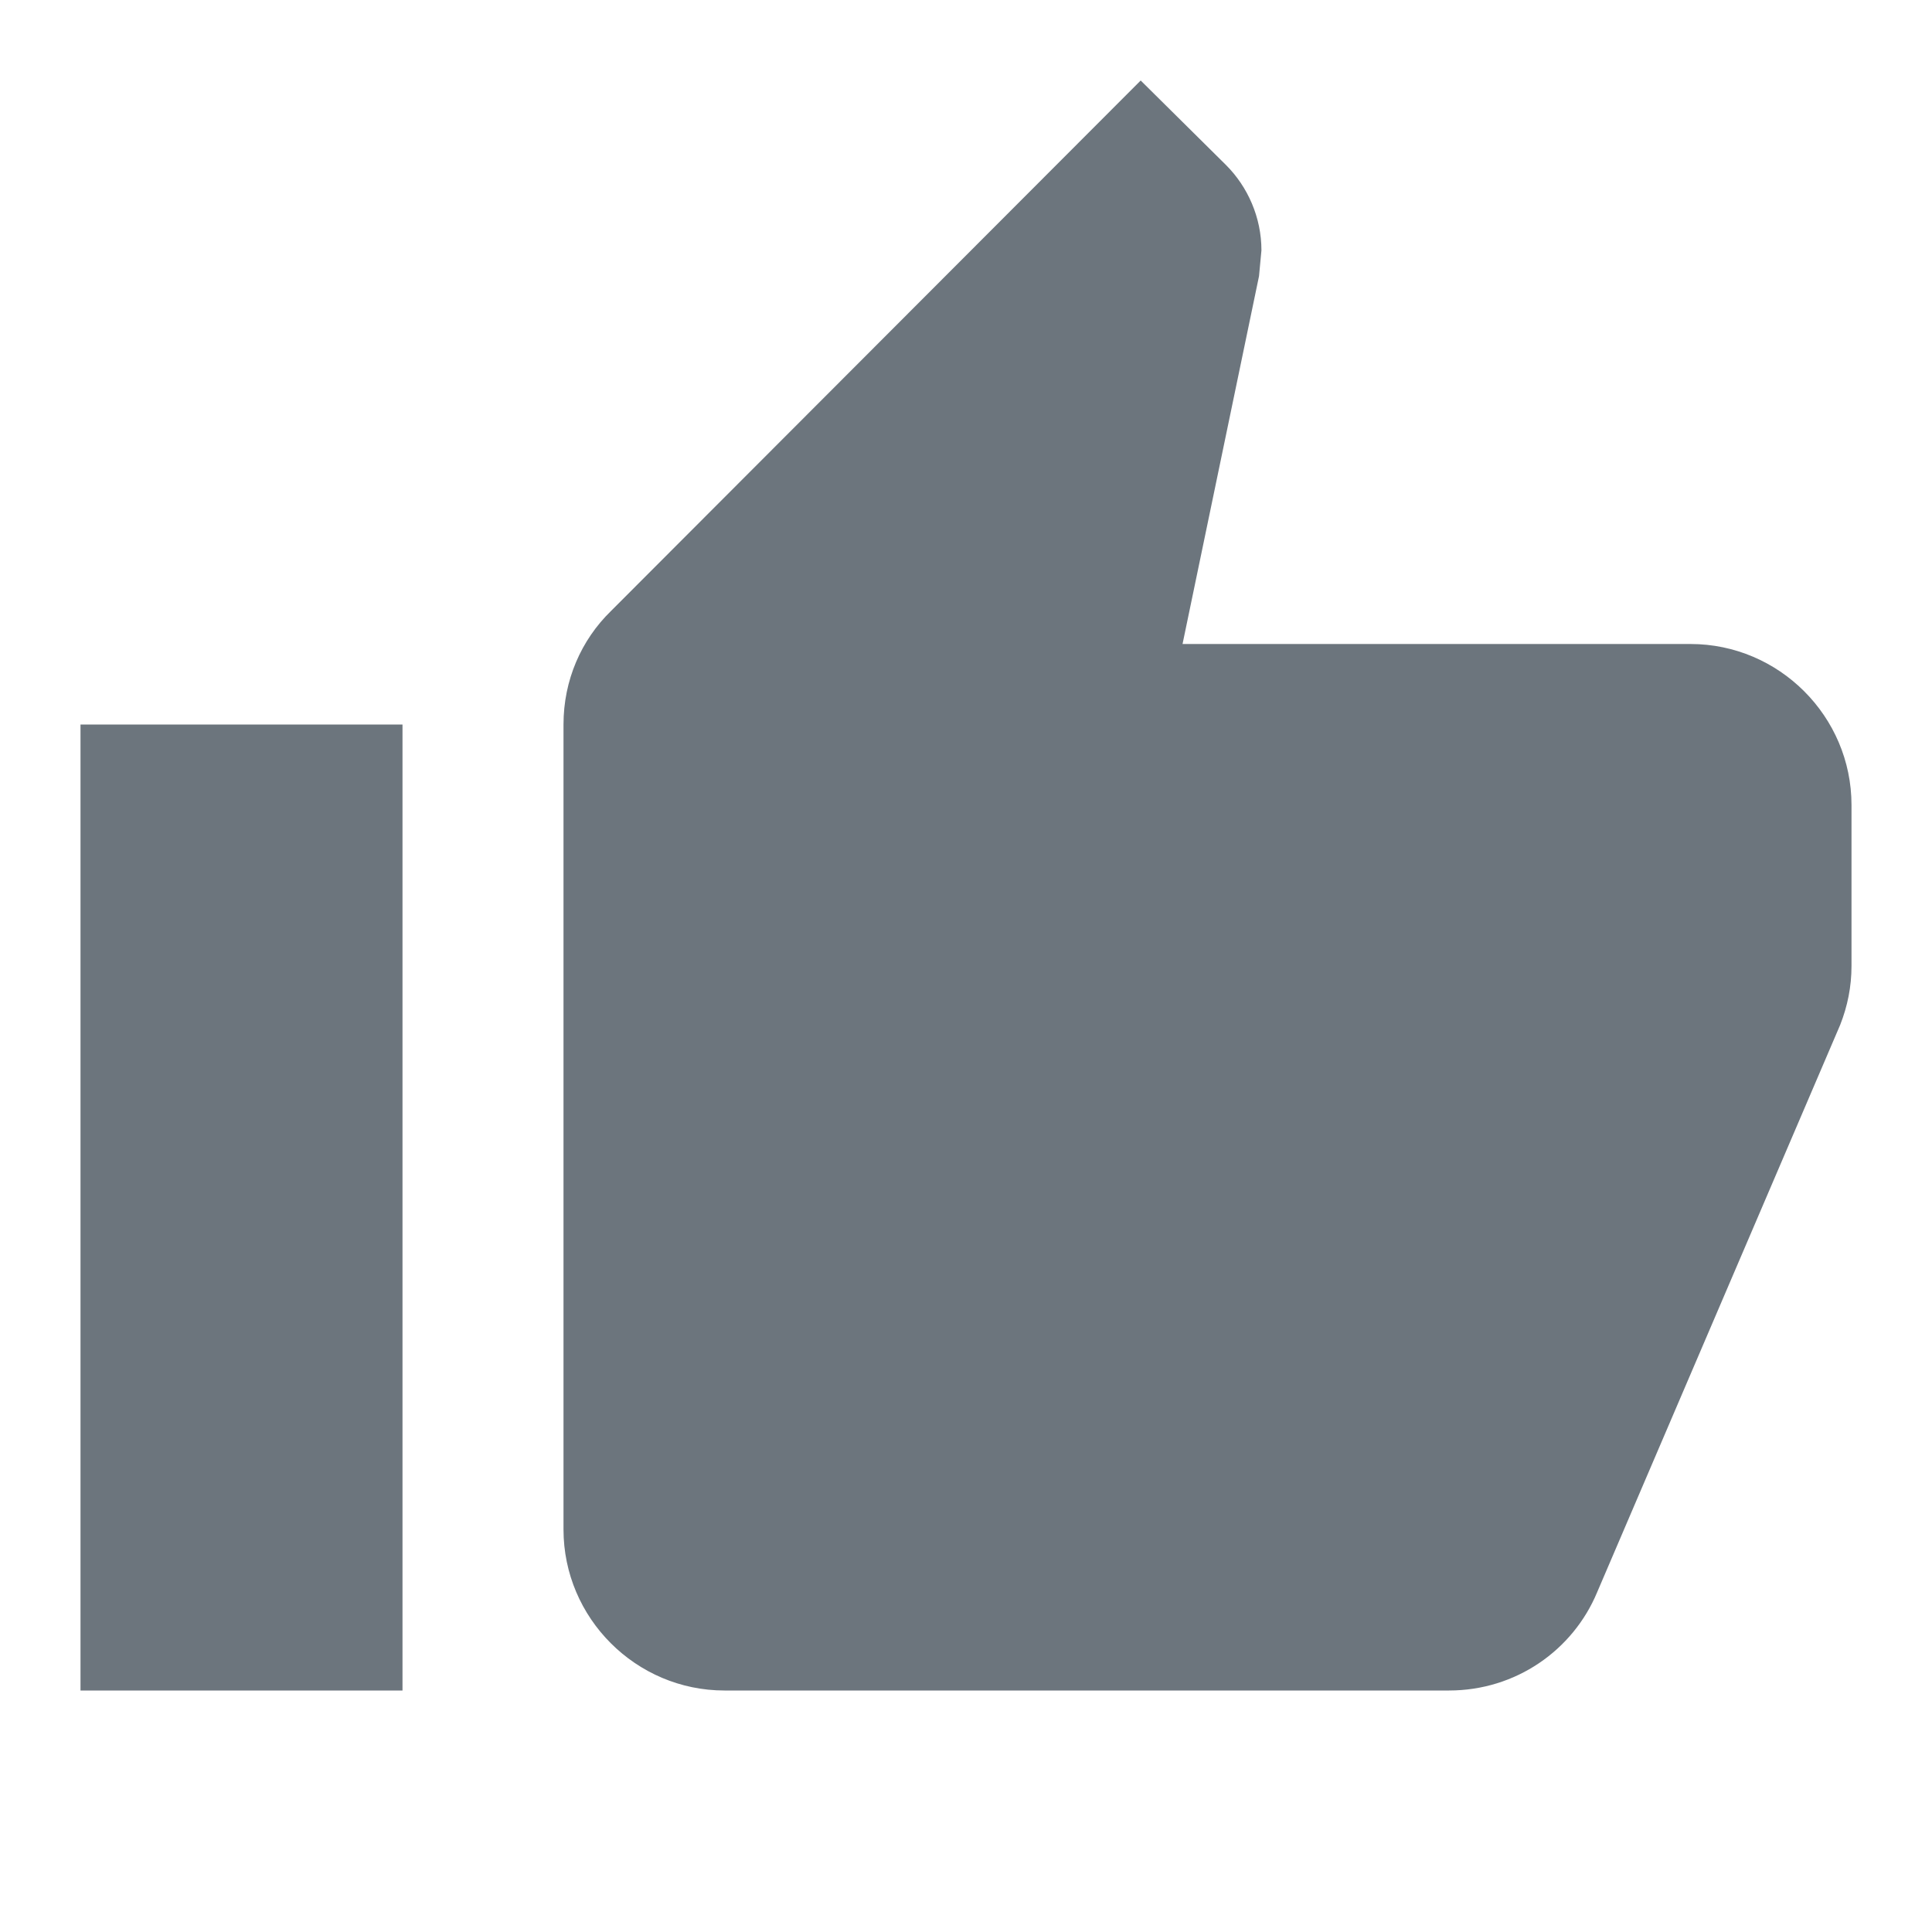
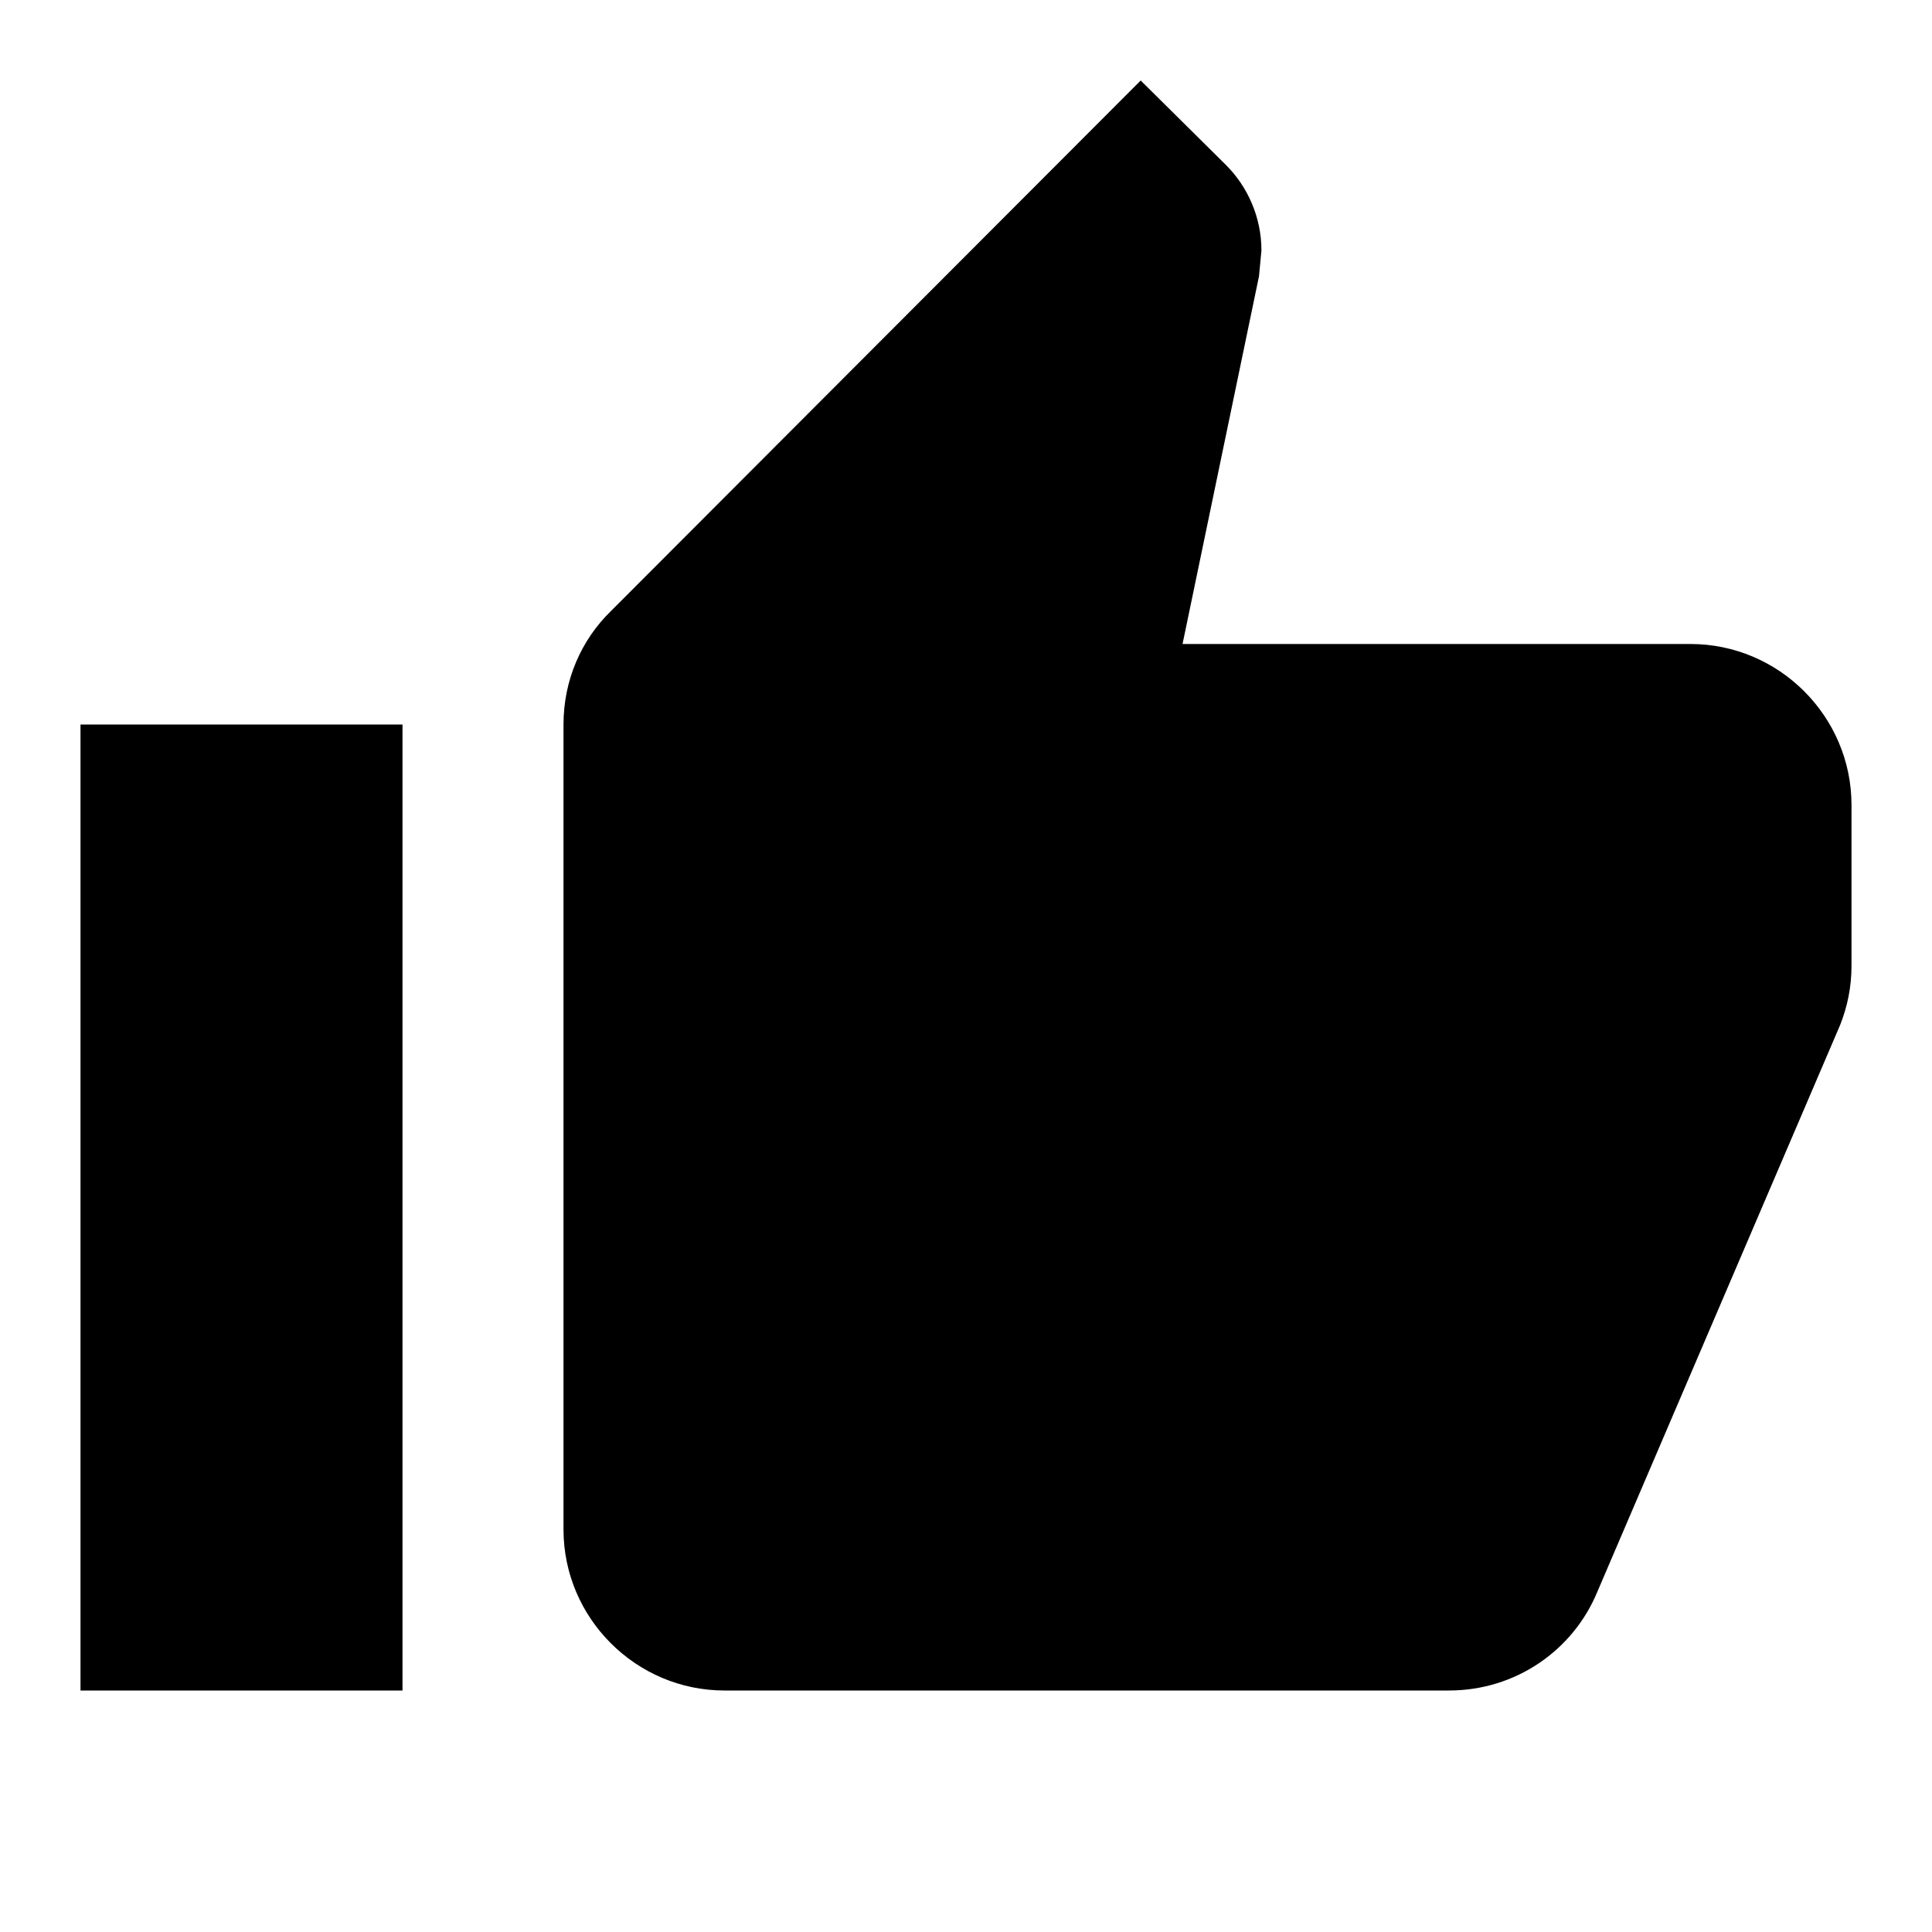
- <svg xmlns="http://www.w3.org/2000/svg" fill="#6C757D" width="24" height="24" viewBox="0 0 24 24">
+ <svg xmlns="http://www.w3.org/2000/svg" fill="currentColor" width="24" height="24" viewBox="0 0 24 24">
  <path fill="none" d="M0 0h24v24H0V0z" />
  <path d="M1 21h4V9H1v12zm22-11c0-1.1-.9-2-2-2h-6.31l.95-4.57.03-.32c0-.41-.17-.79-.44-1.06L14.17 1 7.59 7.59C7.22 7.95 7 8.45 7 9v10c0 1.1.9 2 2 2h9c.83 0 1.54-.5 1.84-1.22l3.02-7.05c.09-.23.14-.47.14-.73v-2z" />
</svg>
